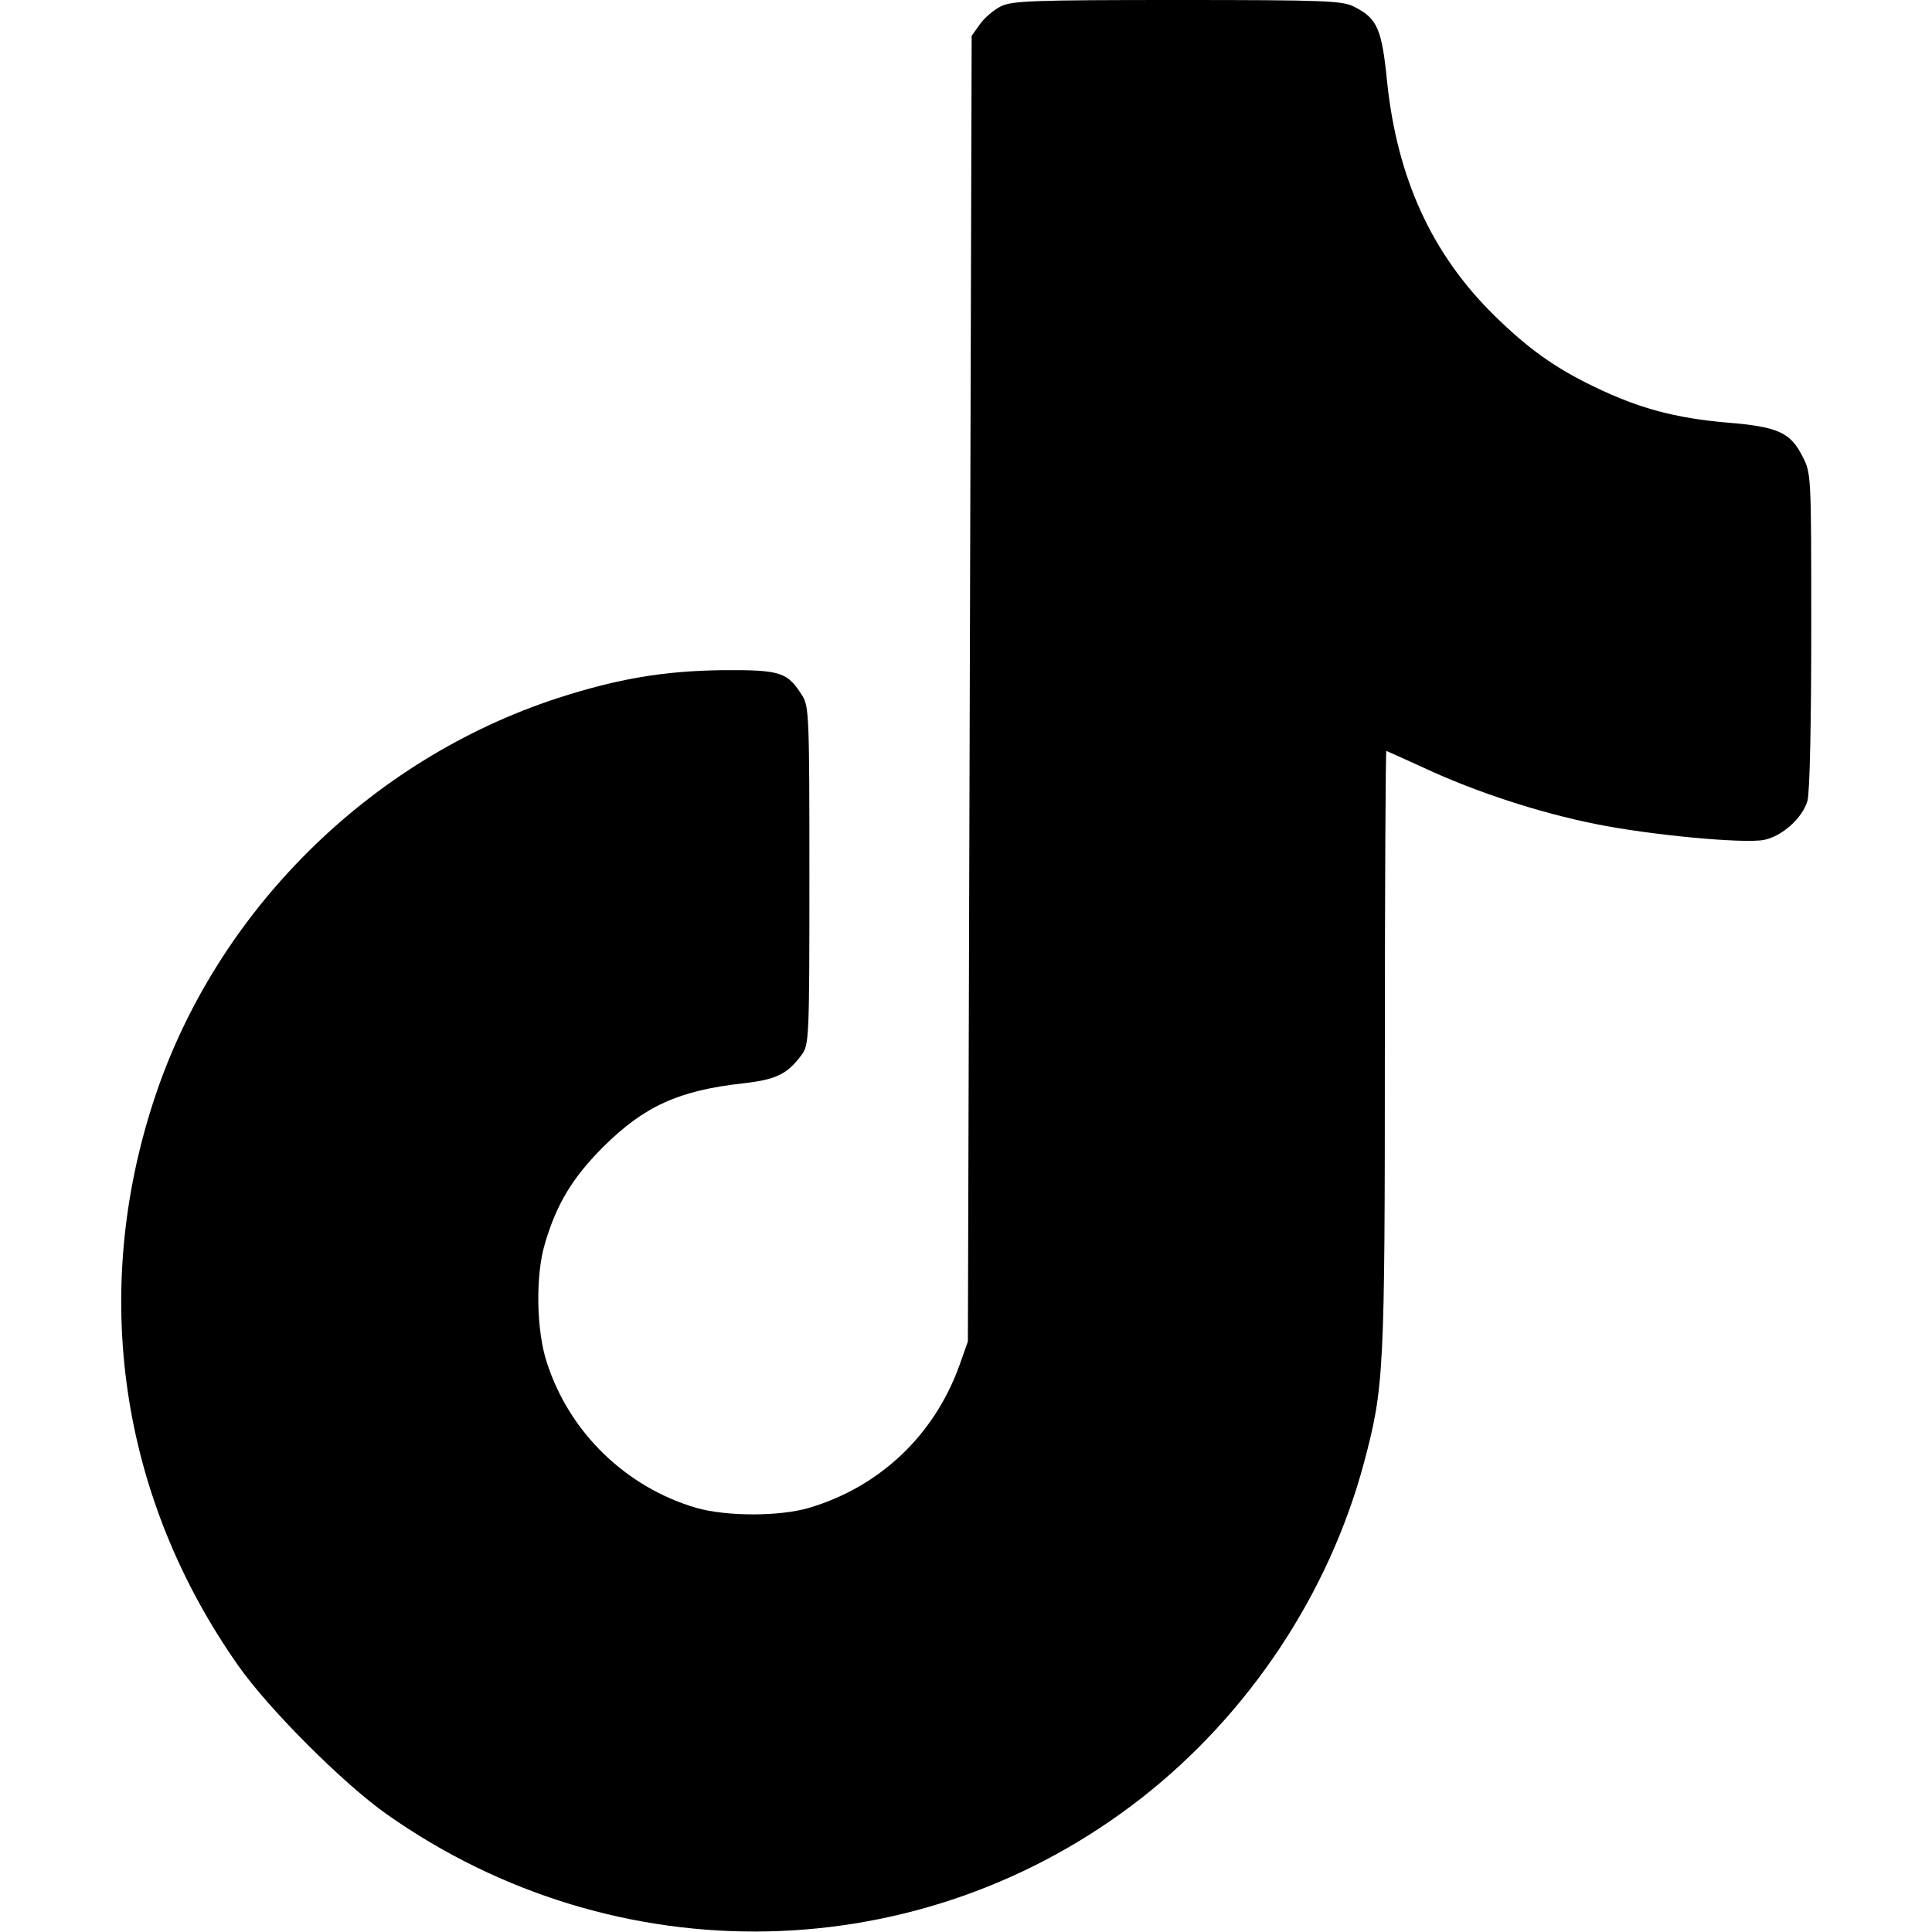
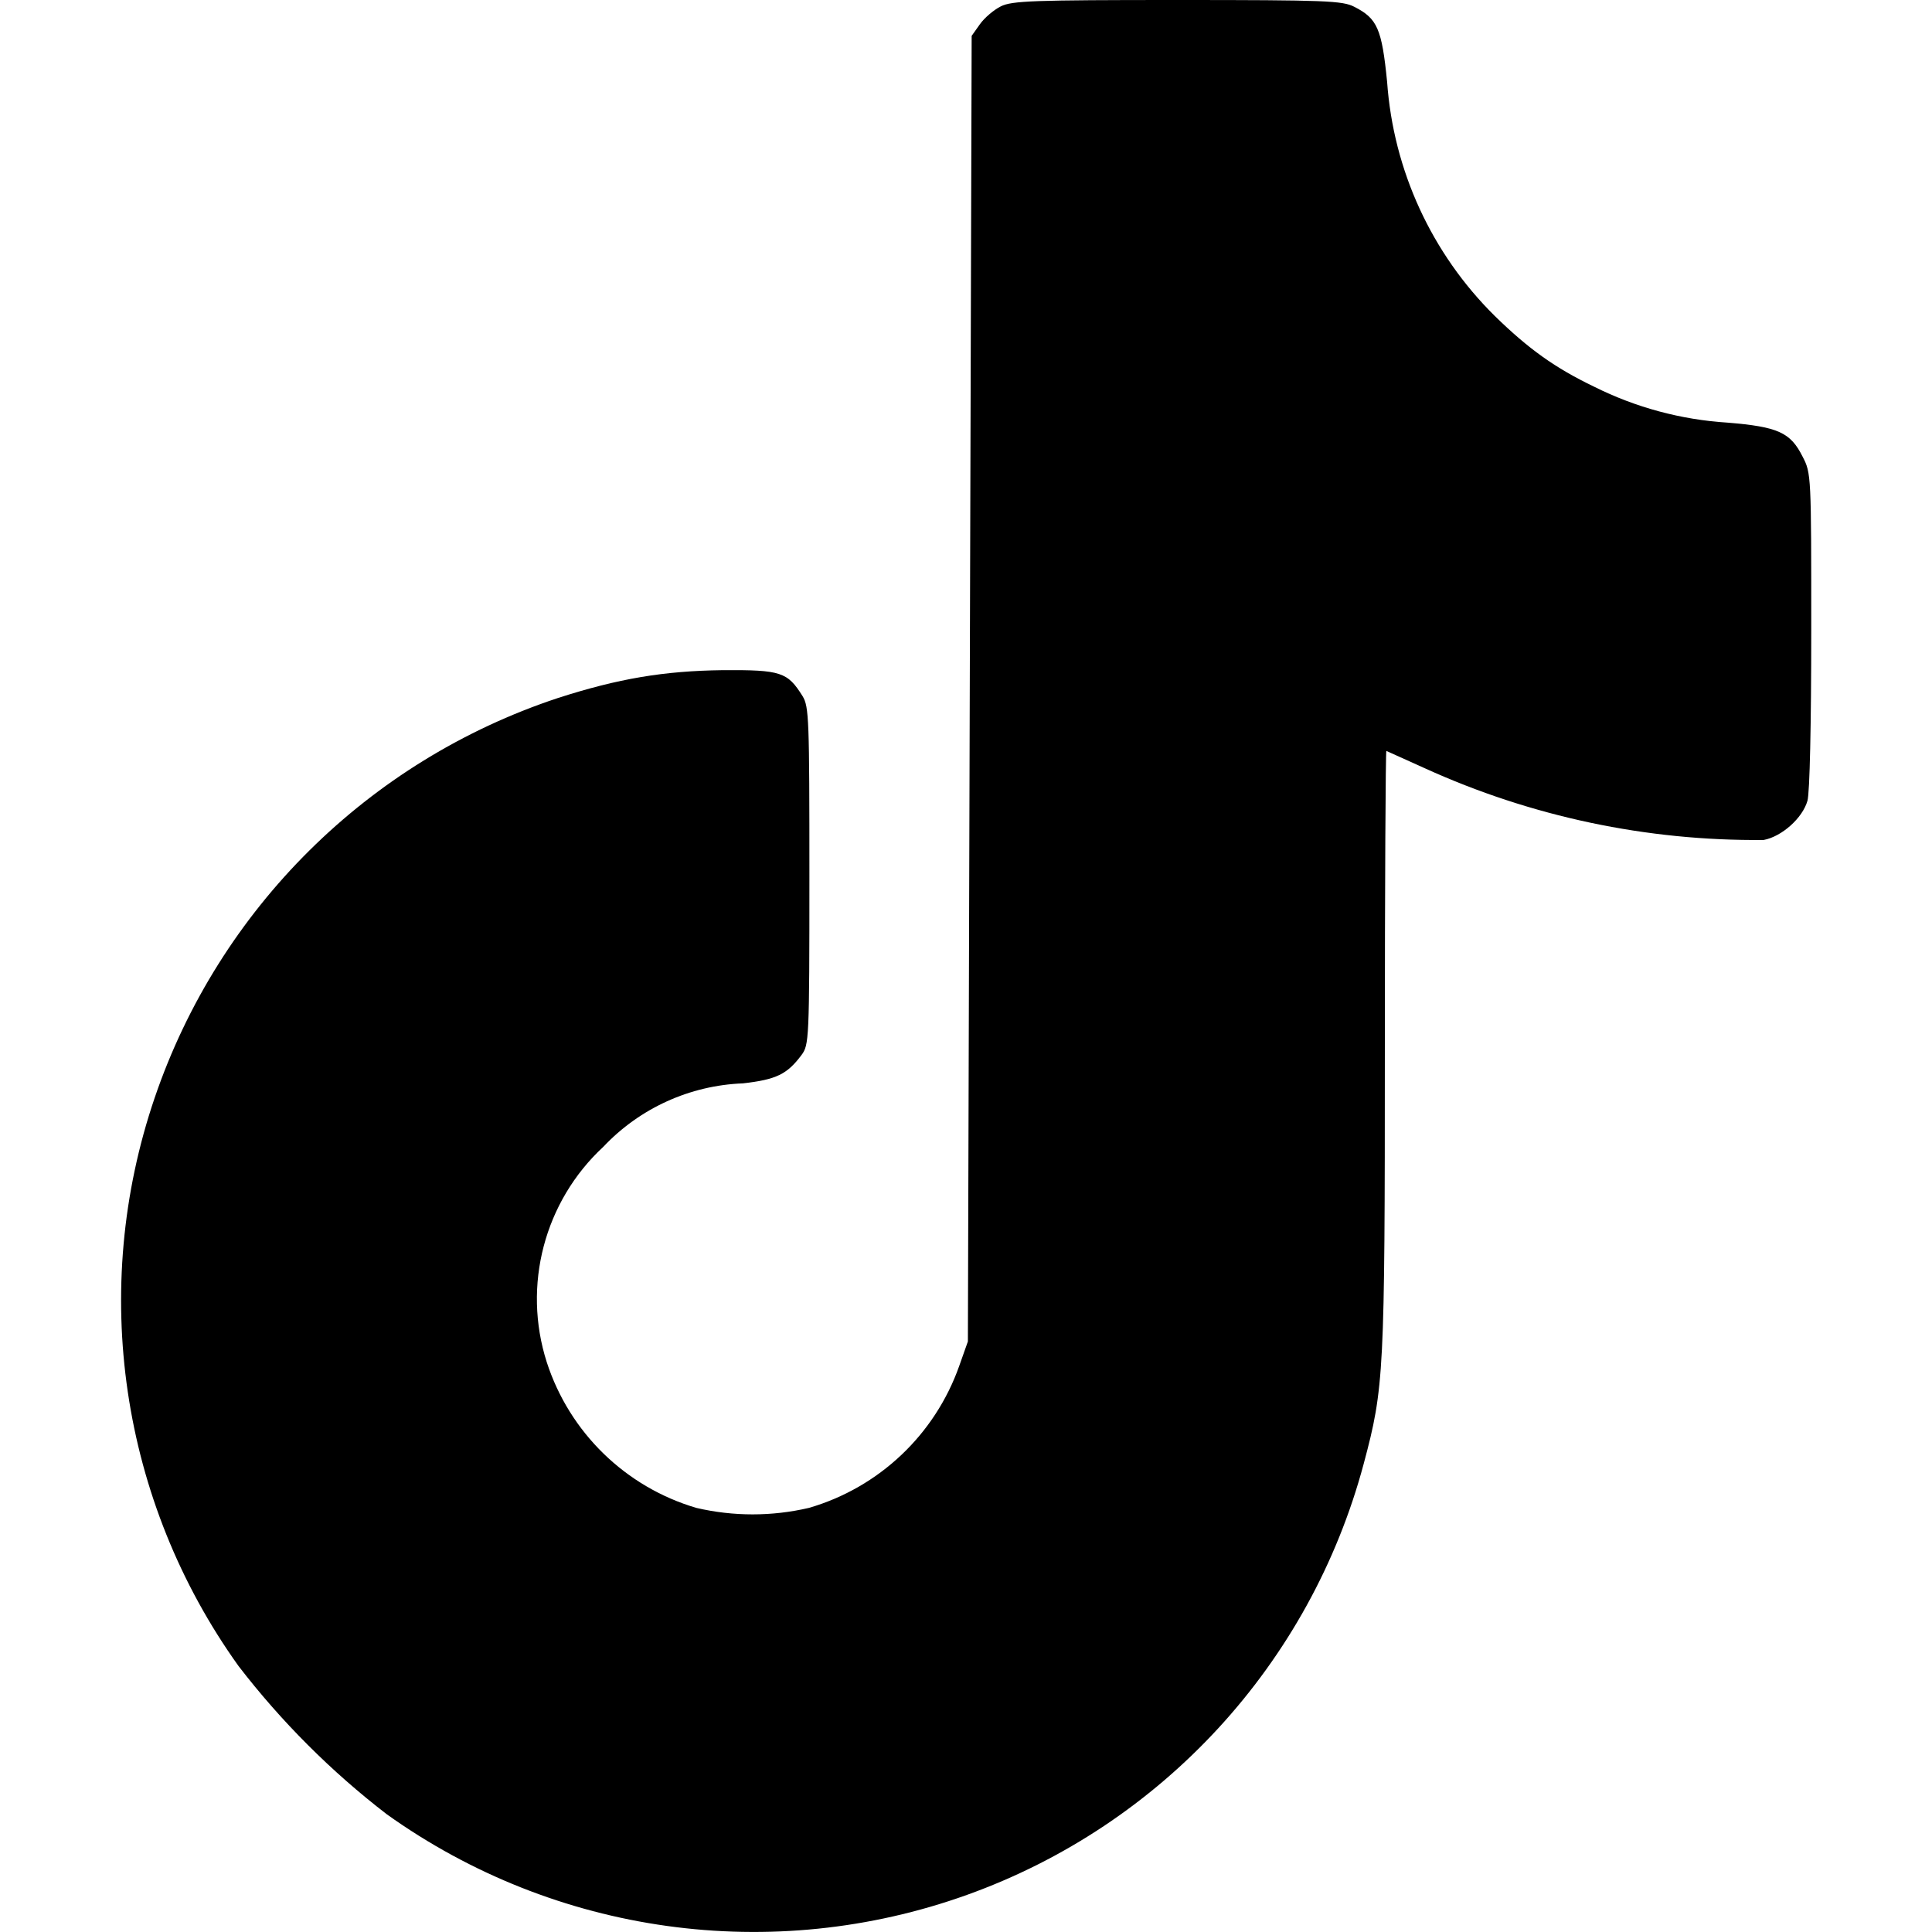
- <svg xmlns="http://www.w3.org/2000/svg" version="1.0" width="512pt" height="512pt" viewBox="0 0 512 512" preserveAspectRatio="xMidYMid meet">
-   <g transform="translate(0,512) scale(0.1,-0.1)" fill="#000000" stroke="none">
-     <path d="M2652 5103 c-18 -9 -43 -30 -55 -47 l-22 -31 -5 -1730 -5 -1730 -23 -65 c-67 -184 -210 -320 -398 -376 -78 -23 -218 -23 -299 0 -187 55 -337 201 -396 386 -28 85 -30 231 -5 314 31 106 74 176 155 257 109 108 200 149 370 168 88 10 117 24 155 75 20 27 21 39 21 474 0 416 -1 449 -18 477 -40 64 -57 70 -212 69 -155 -2 -276 -22 -437 -74 -499 -163 -904 -565 -1068 -1059 -172 -518 -92 -1060 222 -1506 81 -115 278 -312 393 -393 610 -430 1418 -412 2000 43 285 223 496 541 589 886 54 202 56 240 56 1098 0 435 2 791 4 791 1 0 47 -21 102 -46 133 -62 303 -118 454 -148 143 -29 389 -52 444 -42 48 9 103 58 116 104 6 22 10 201 10 452 0 411 0 416 -23 460 -32 64 -65 79 -199 90 -139 12 -235 38 -353 95 -104 50 -174 100 -264 188 -166 163 -258 363 -285 620 -14 141 -26 168 -87 199 -31 16 -74 18 -469 18 -380 0 -439 -2 -468 -17z" />
-   </g>
+ <svg xmlns="http://www.w3.org/2000/svg" width="682.7" height="682.7" viewBox="0 0 512 512">
+   <path d="M265.2 1.7c-1.8.9-4.3 3-5.5 4.7l-2.2 3.1-.5 173-.5 173-2.3 6.5a60 60 0 0 1-39.8 37.6 65.6 65.6 0 0 1-29.9 0 59.3 59.3 0 0 1-39.6-38.6 55 55 0 0 1 15-57.1 53.7 53.7 0 0 1 37-16.8c8.8-1 11.7-2.4 15.5-7.5 2-2.7 2.1-3.9 2.1-47.4 0-41.6-.1-44.9-1.8-47.7-4-6.4-5.7-7-21.2-6.9-15.5.2-27.6 2.2-43.7 7.4A169 169 0 0 0 41 290.9a166.4 166.4 0 0 0 22.2 150.6 215 215 0 0 0 39.3 39.3 167.3 167.3 0 0 0 258.9-92.9c5.4-20.2 5.6-24 5.6-109.8 0-43.5.2-79.1.4-79.1l10.2 4.6a211.8 211.8 0 0 0 89.8 19c4.8-.9 10.3-5.8 11.6-10.4.6-2.2 1-20.1 1-45.2 0-41.1 0-41.6-2.3-46-3.2-6.4-6.5-7.9-19.9-9a92 92 0 0 1-35.3-9.5c-10.4-5-17.4-10-26.4-18.8a96.8 96.8 0 0 1-28.5-62c-1.4-14.1-2.6-16.8-8.7-19.9C355.8.2 351.5 0 312 0c-38 0-43.9.2-46.8 1.7" />
</svg>
